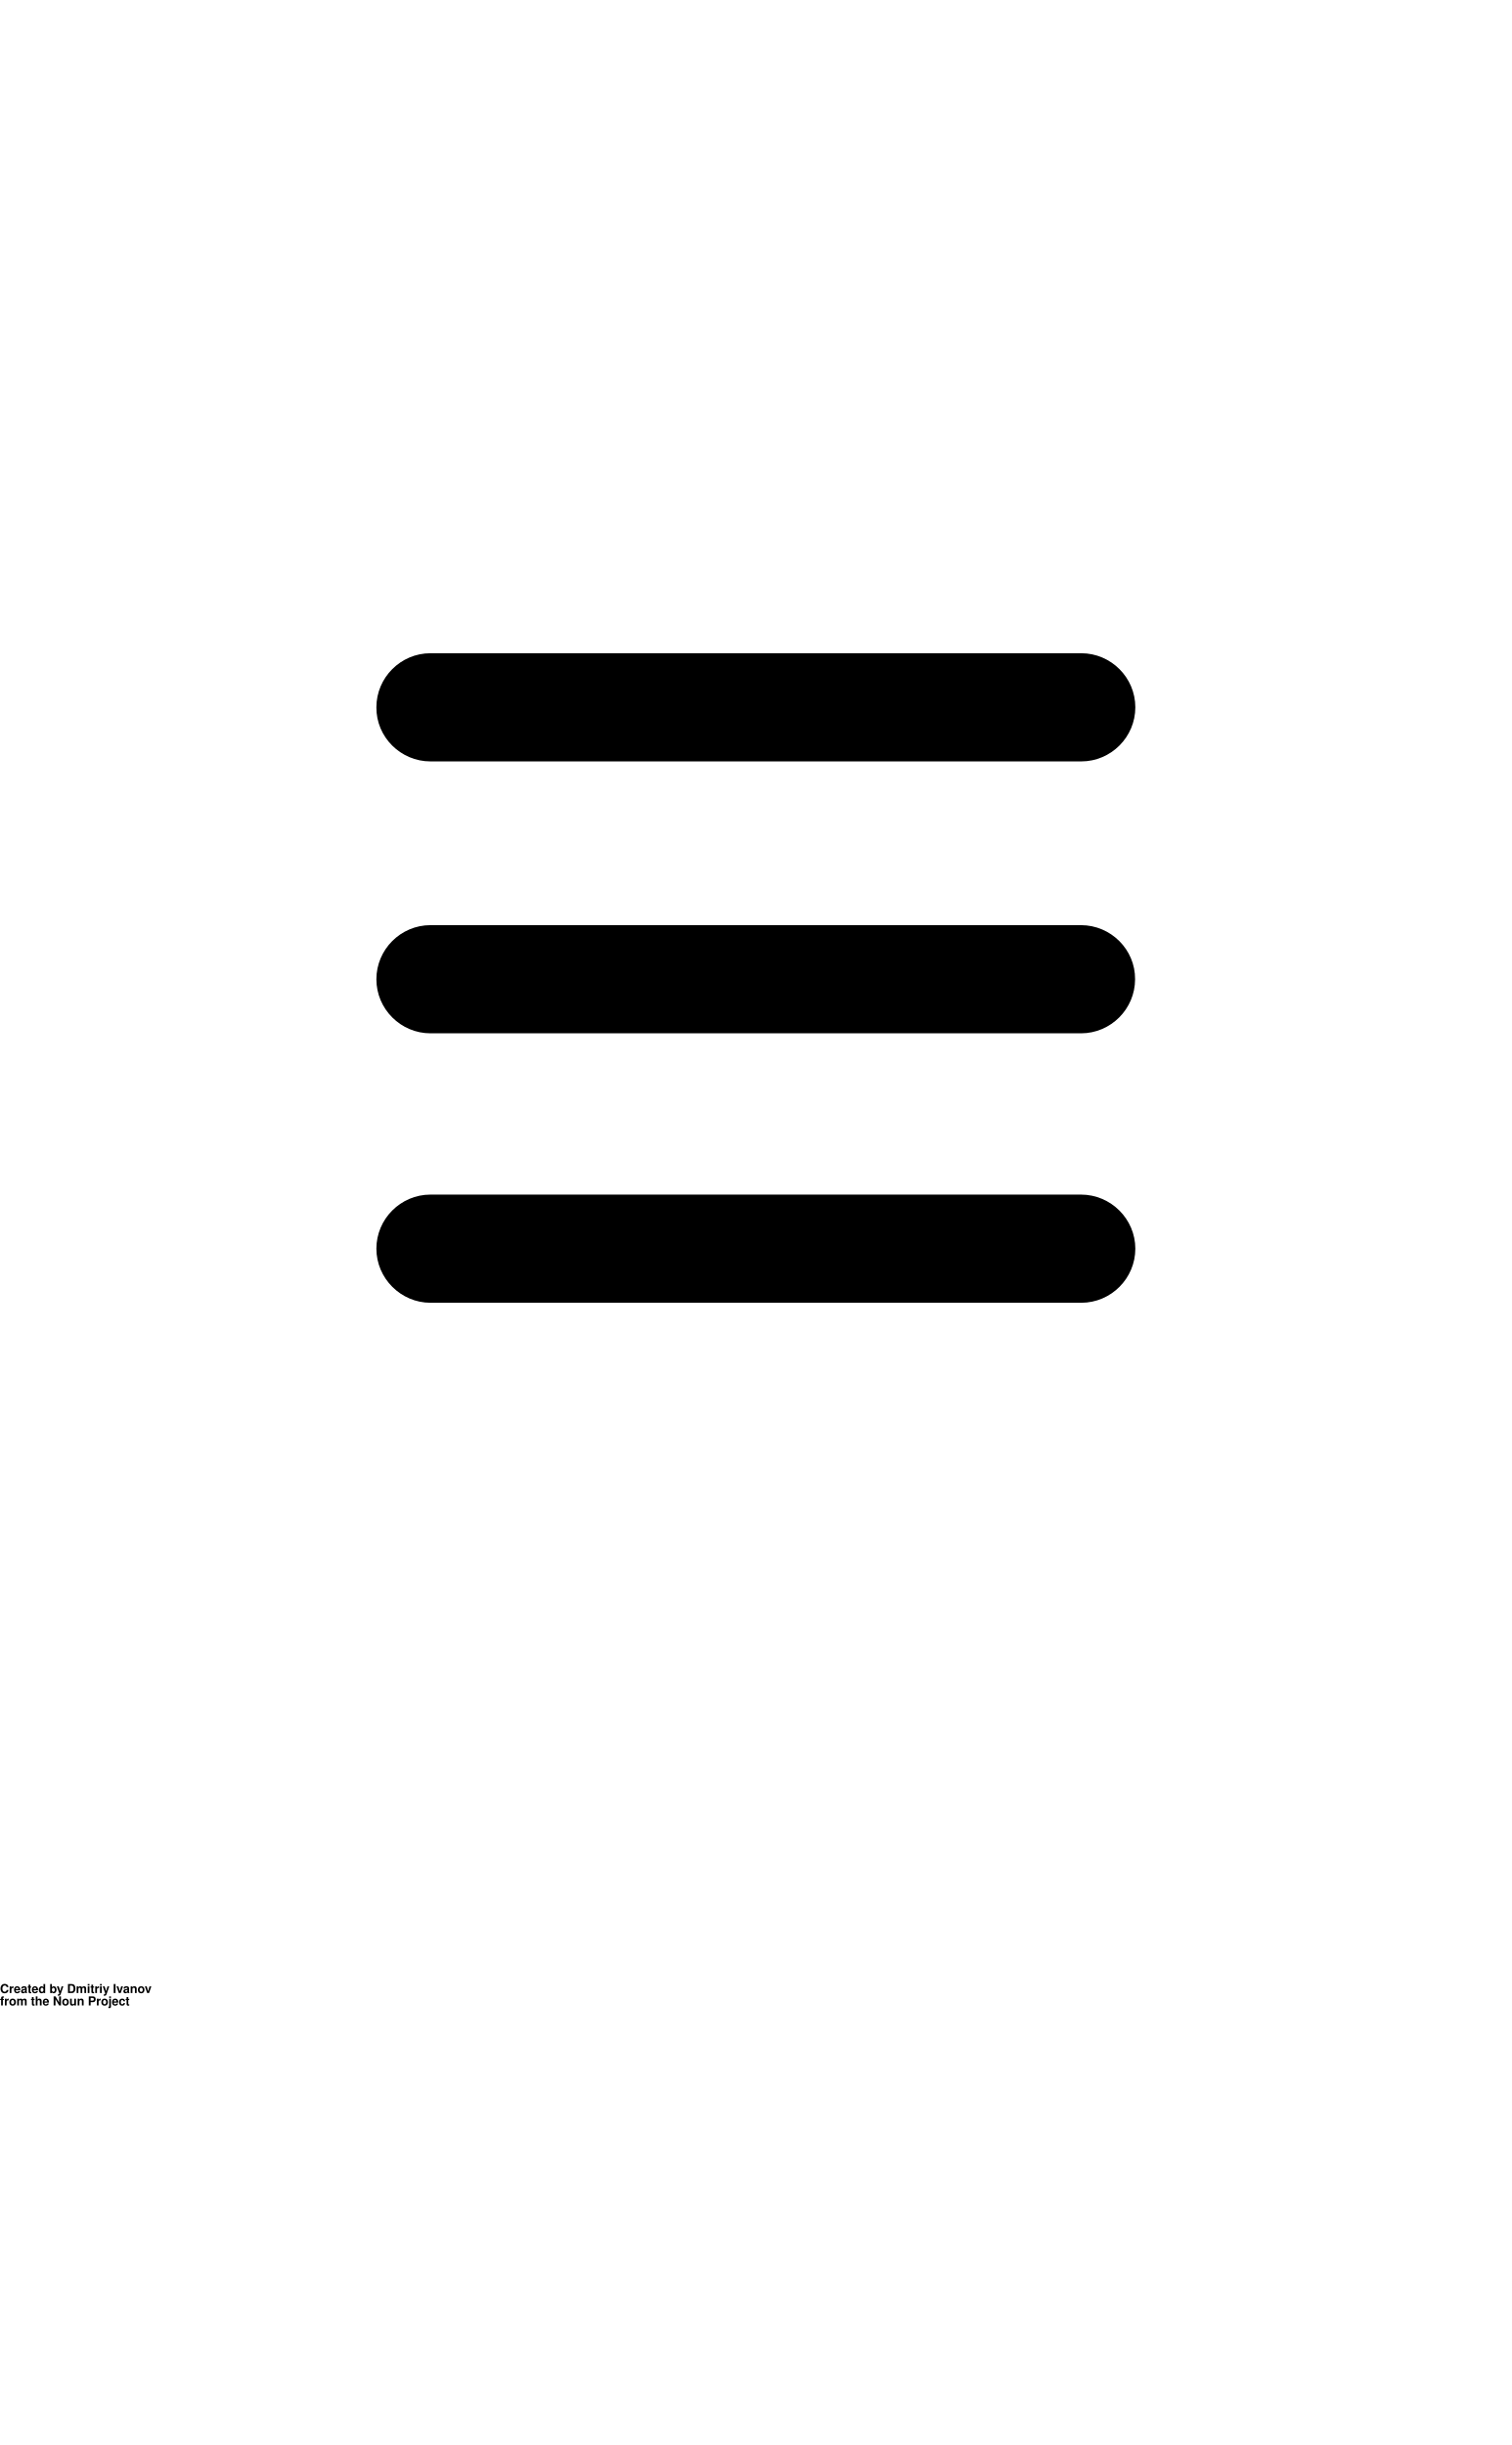
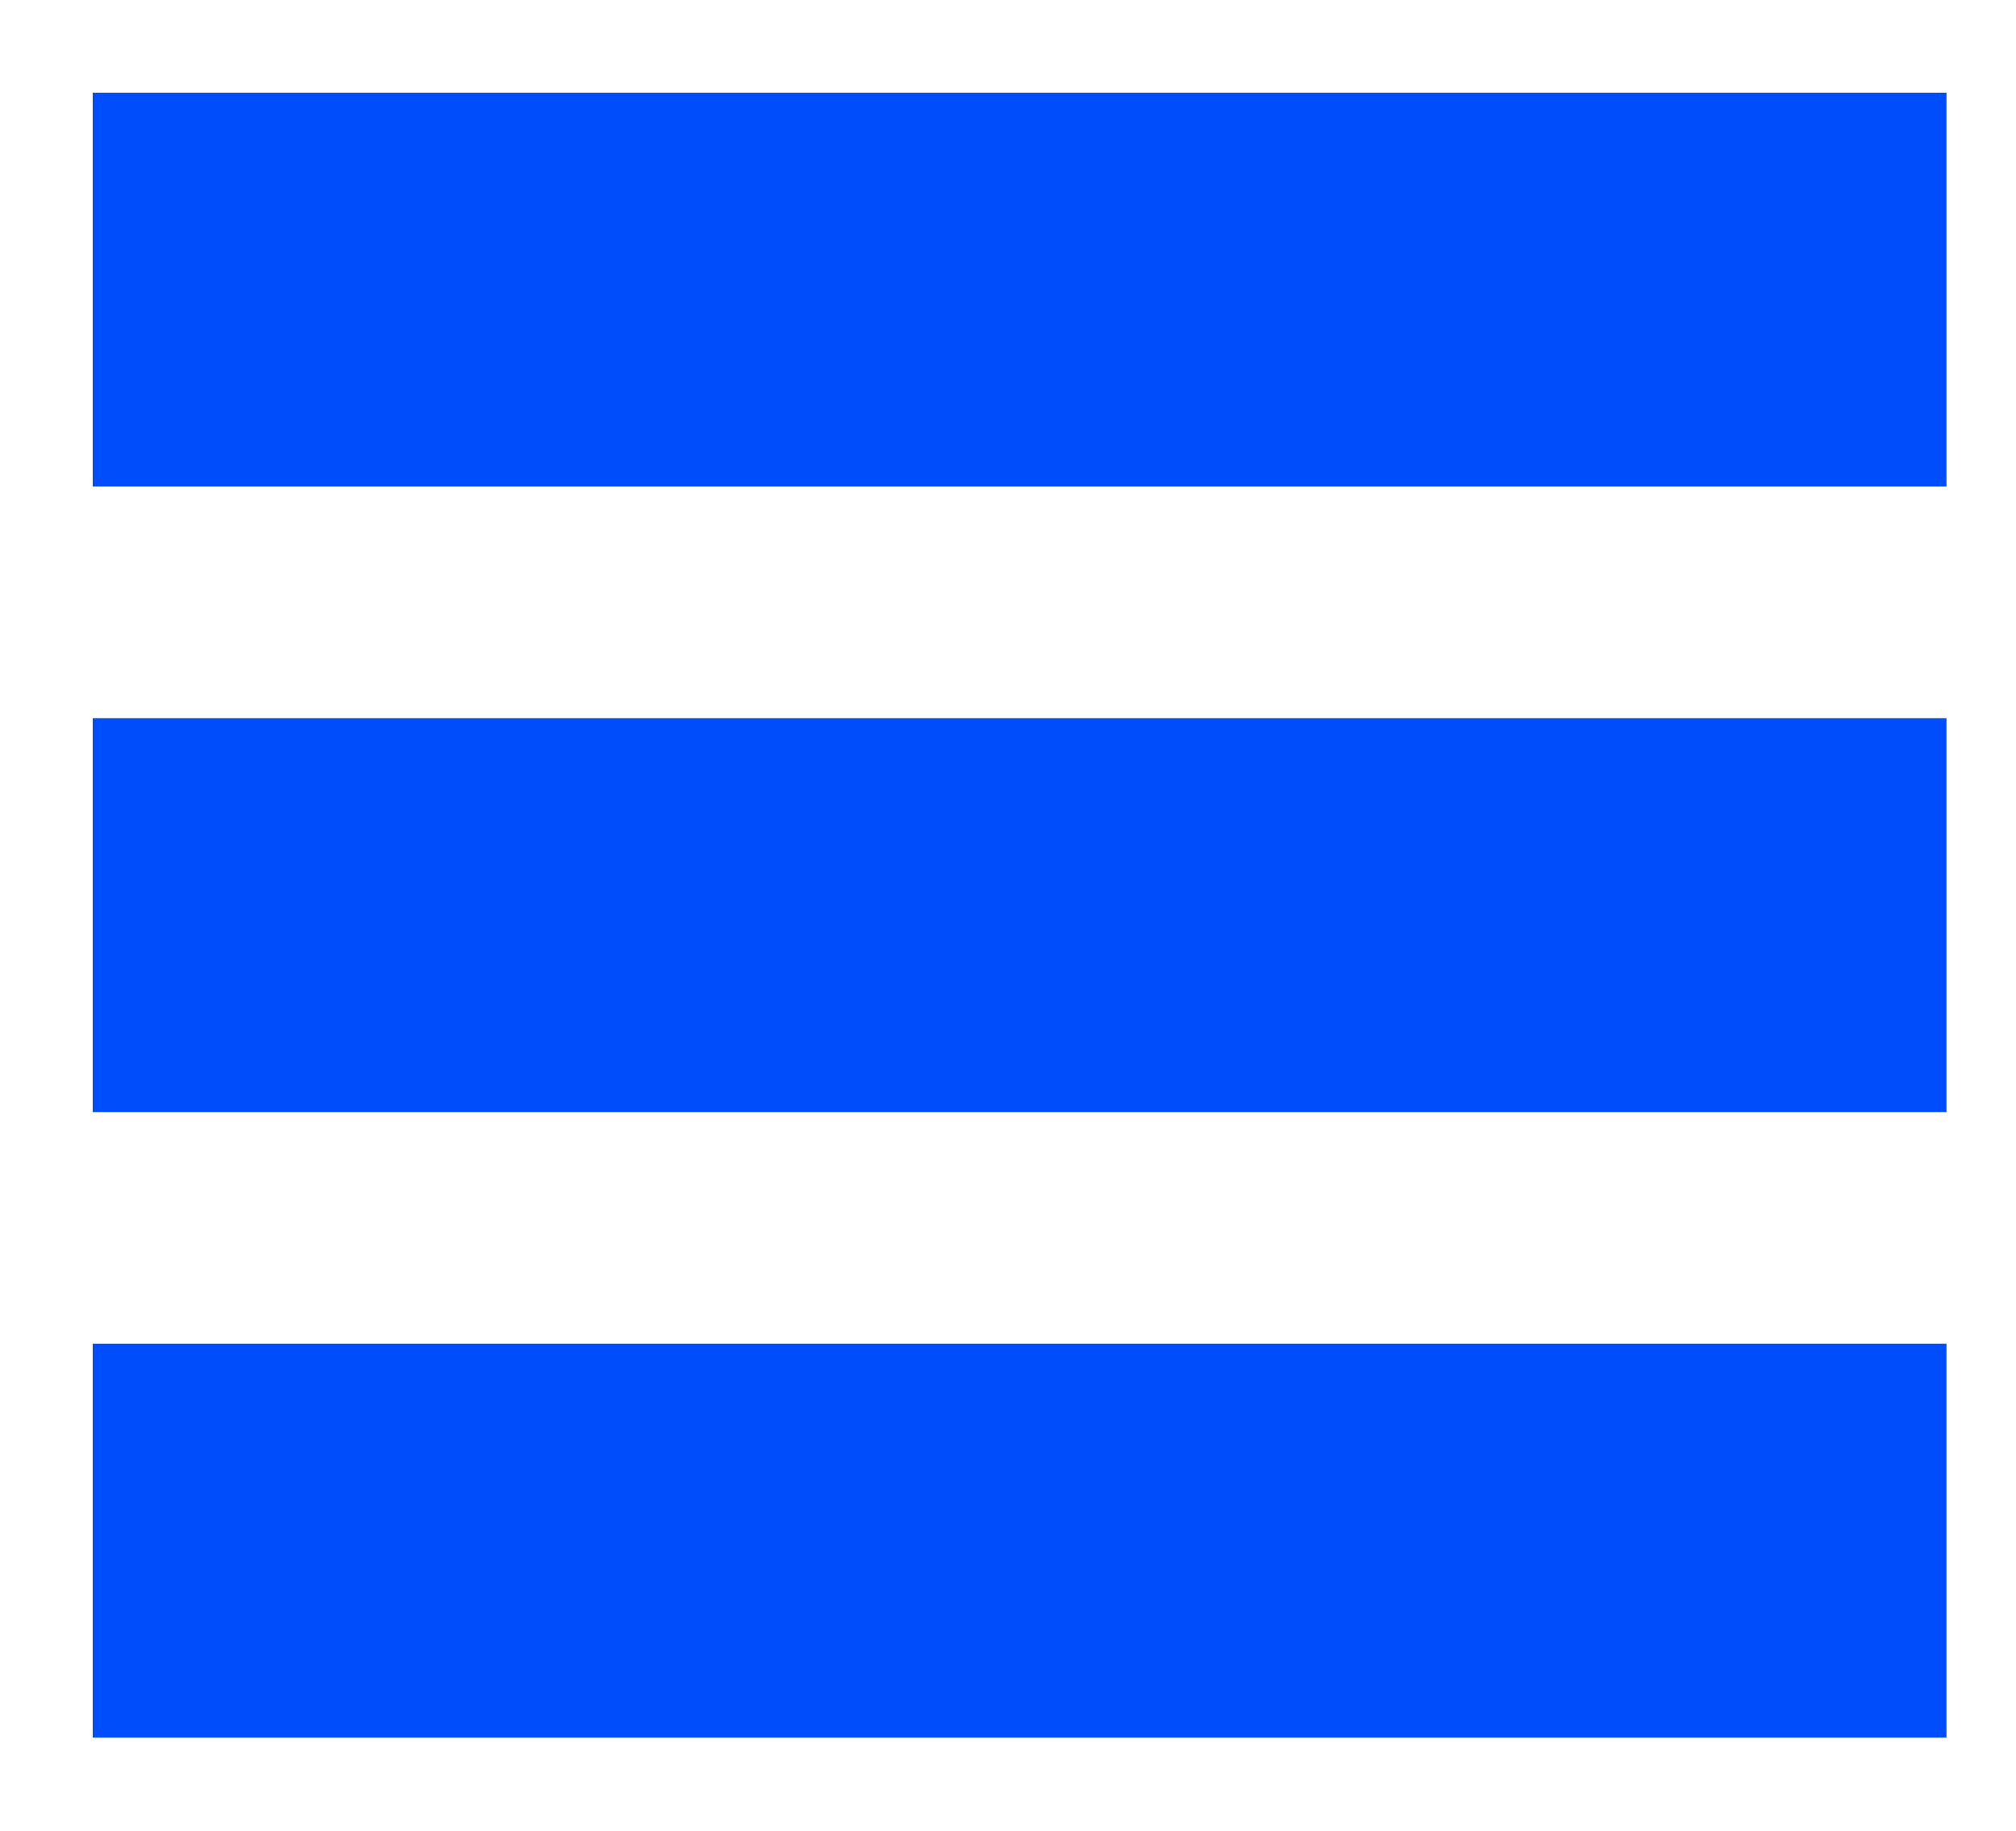
- <svg xmlns="http://www.w3.org/2000/svg" version="1.1" x="0px" y="0px" viewBox="0 0 612 990" enable-background="new 0 0 612 792" xml:space="preserve">
-   <g>
-     <path d="M437.7,374.6H174.3c-12.1,0-21.9,9.9-21.9,21.9v0c0,12.1,9.9,21.9,21.9,21.9h263.4c12.1,0,21.9-9.9,21.9-21.9v0   C459.7,384.5,449.8,374.6,437.7,374.6z" />
-     <path d="M174.3,308.3h263.5c12.1,0,21.9-9.9,21.9-21.9v0c0-12.1-9.9-21.9-21.9-21.9H174.3c-12.1,0-21.9,9.9-21.9,21.9v0   C152.3,298.4,162.2,308.3,174.3,308.3z" />
-     <path d="M437.7,483.7H174.3c-12.1,0-21.9,9.9-21.9,21.9s9.9,21.9,21.9,21.9h263.5c12.1,0,21.9-9.9,21.9-21.9   S449.8,483.7,437.7,483.7z" />
+ <svg xmlns="http://www.w3.org/2000/svg" width="87px" height="79px" viewBox="0 0 87 79" version="1.1">
+   <defs />
+   <g id="Page-1" stroke="none" stroke-width="1" fill="none" fill-rule="evenodd">
+     <g id="burger" fill="#004EFB">
+       <rect id="Rectangle-1" x="4" y="4" width="80" height="17" />
+       <rect id="Rectangle-1" x="4" y="31" width="80" height="17" />
+       <rect id="Rectangle-1" x="4" y="58" width="80" height="17" />
+     </g>
  </g>
-   <text x="0" y="807" fill="#000000" font-size="5px" font-weight="bold" font-family="'Helvetica Neue', Helvetica, Arial-Unicode, Arial, Sans-serif">Created by Dmitriy Ivanov</text>
-   <text x="0" y="812" fill="#000000" font-size="5px" font-weight="bold" font-family="'Helvetica Neue', Helvetica, Arial-Unicode, Arial, Sans-serif">from the Noun Project</text>
</svg>
